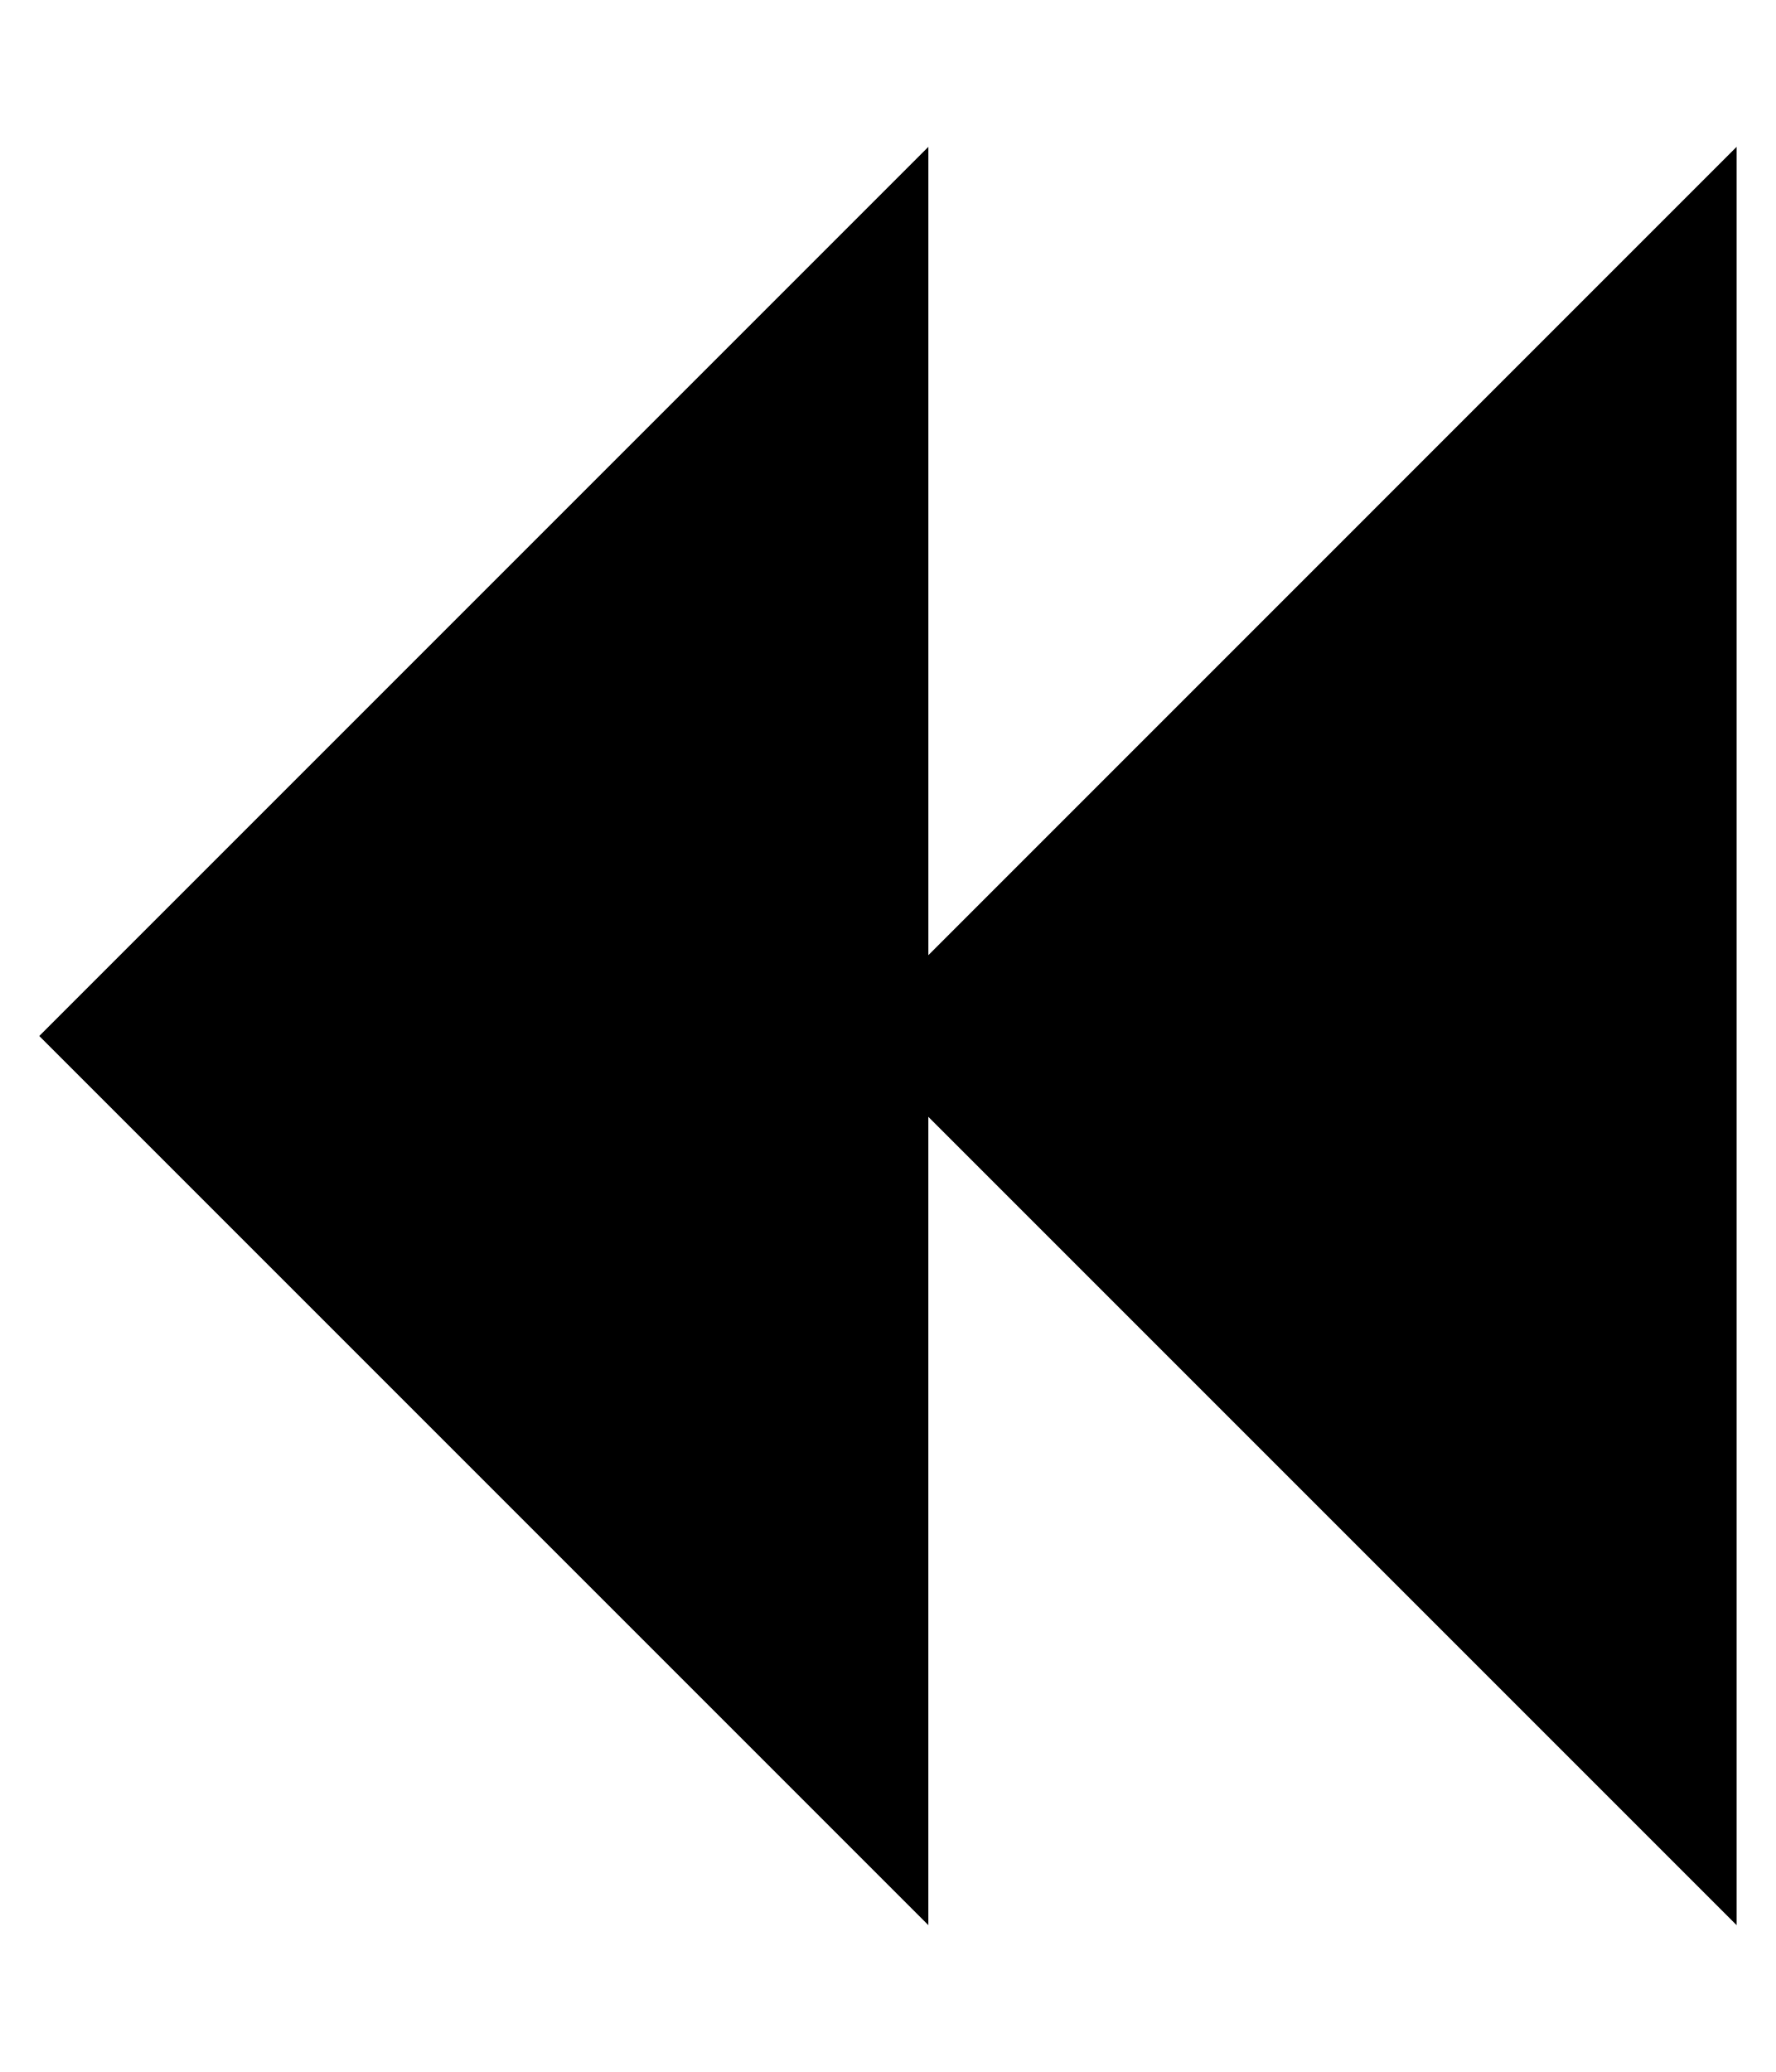
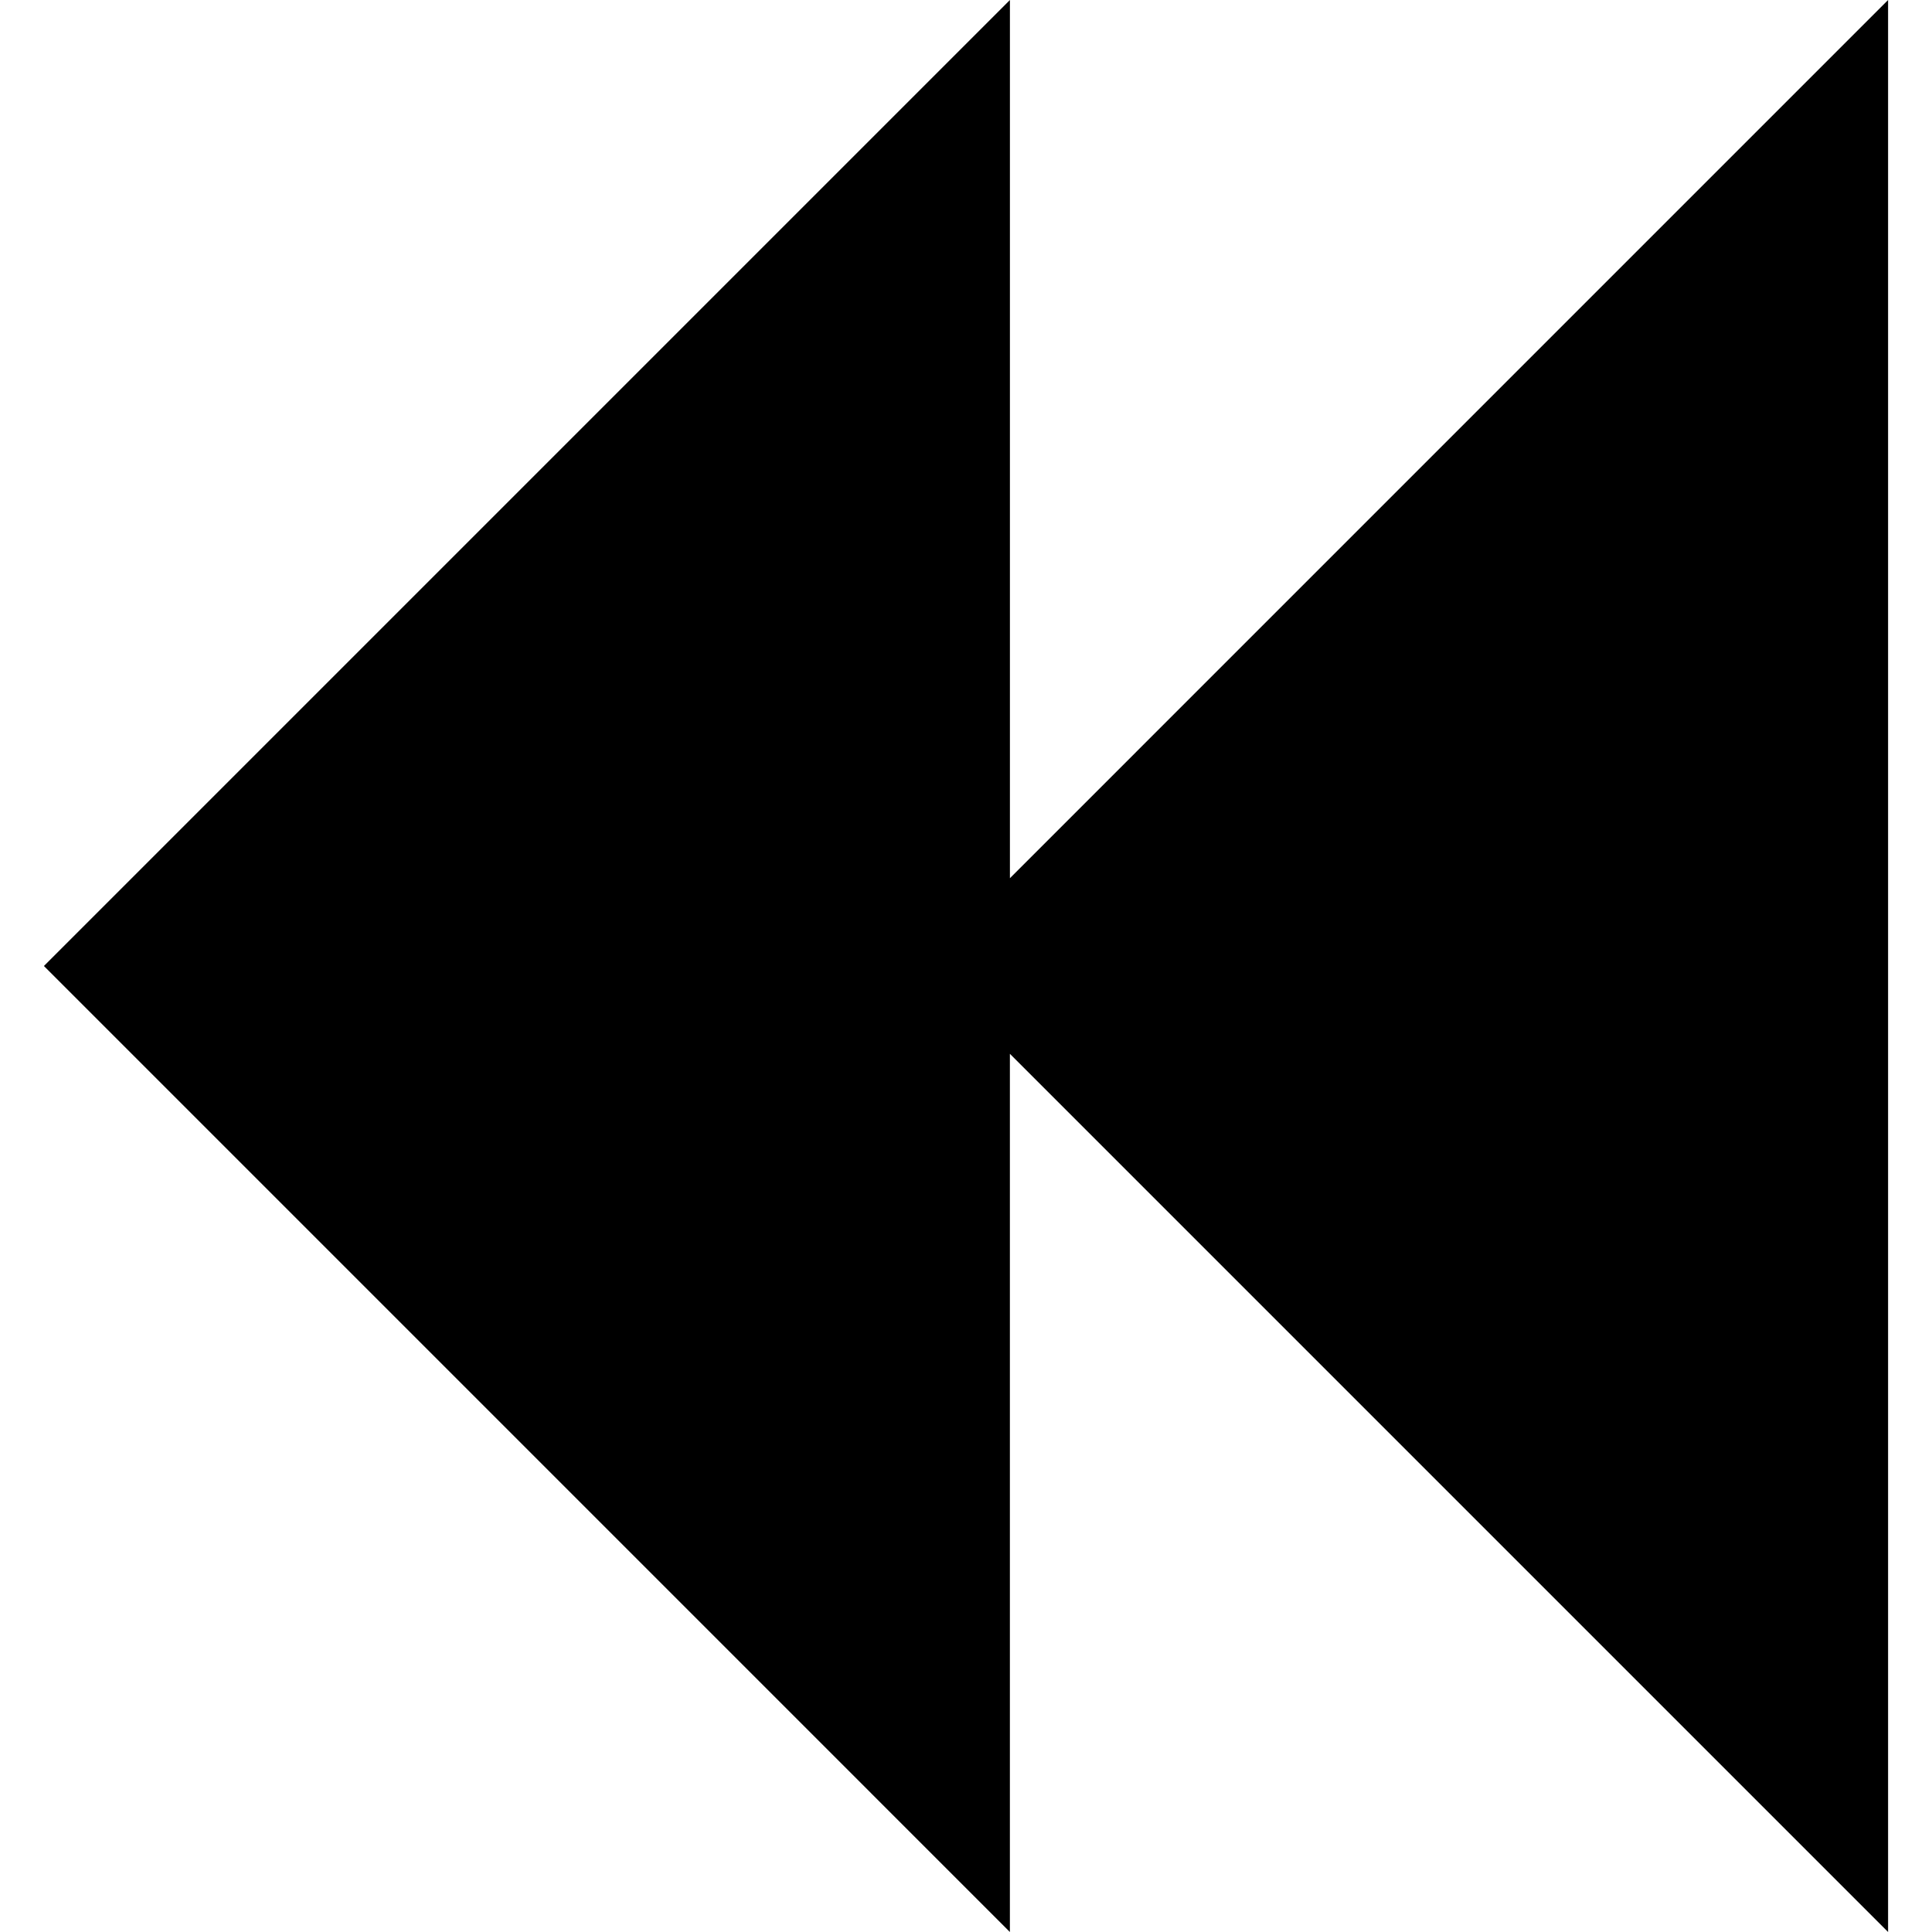
- <svg xmlns="http://www.w3.org/2000/svg" id="svg2" style="margin-top:9px;margin-left:10px;" version="1.1" data-tags="remove-circle, cancel, close, remove, delete" height="896" width="768" data-du="" viewBox="0 0 768 896">
+ <svg xmlns="http://www.w3.org/2000/svg" id="svg2" version="1.1" data-tags="remove-circle, cancel, close, remove, delete" height="1200" width="1200" data-du="" viewBox="0 0 1200 1200">
  <defs id="defs33" />
-   <path id="path3799" d="m401.48,63.5,0,349.55l349.54-349.55v769l-349.55-349.55v349.55l-384.49-384.5z" />
+   <path id="path3799" d="m 627.277,0 0,545.462 L 1172.723,0 V 1200 L 627.261,654.538 V 1200 L 27.277,600 z" />
</svg>
